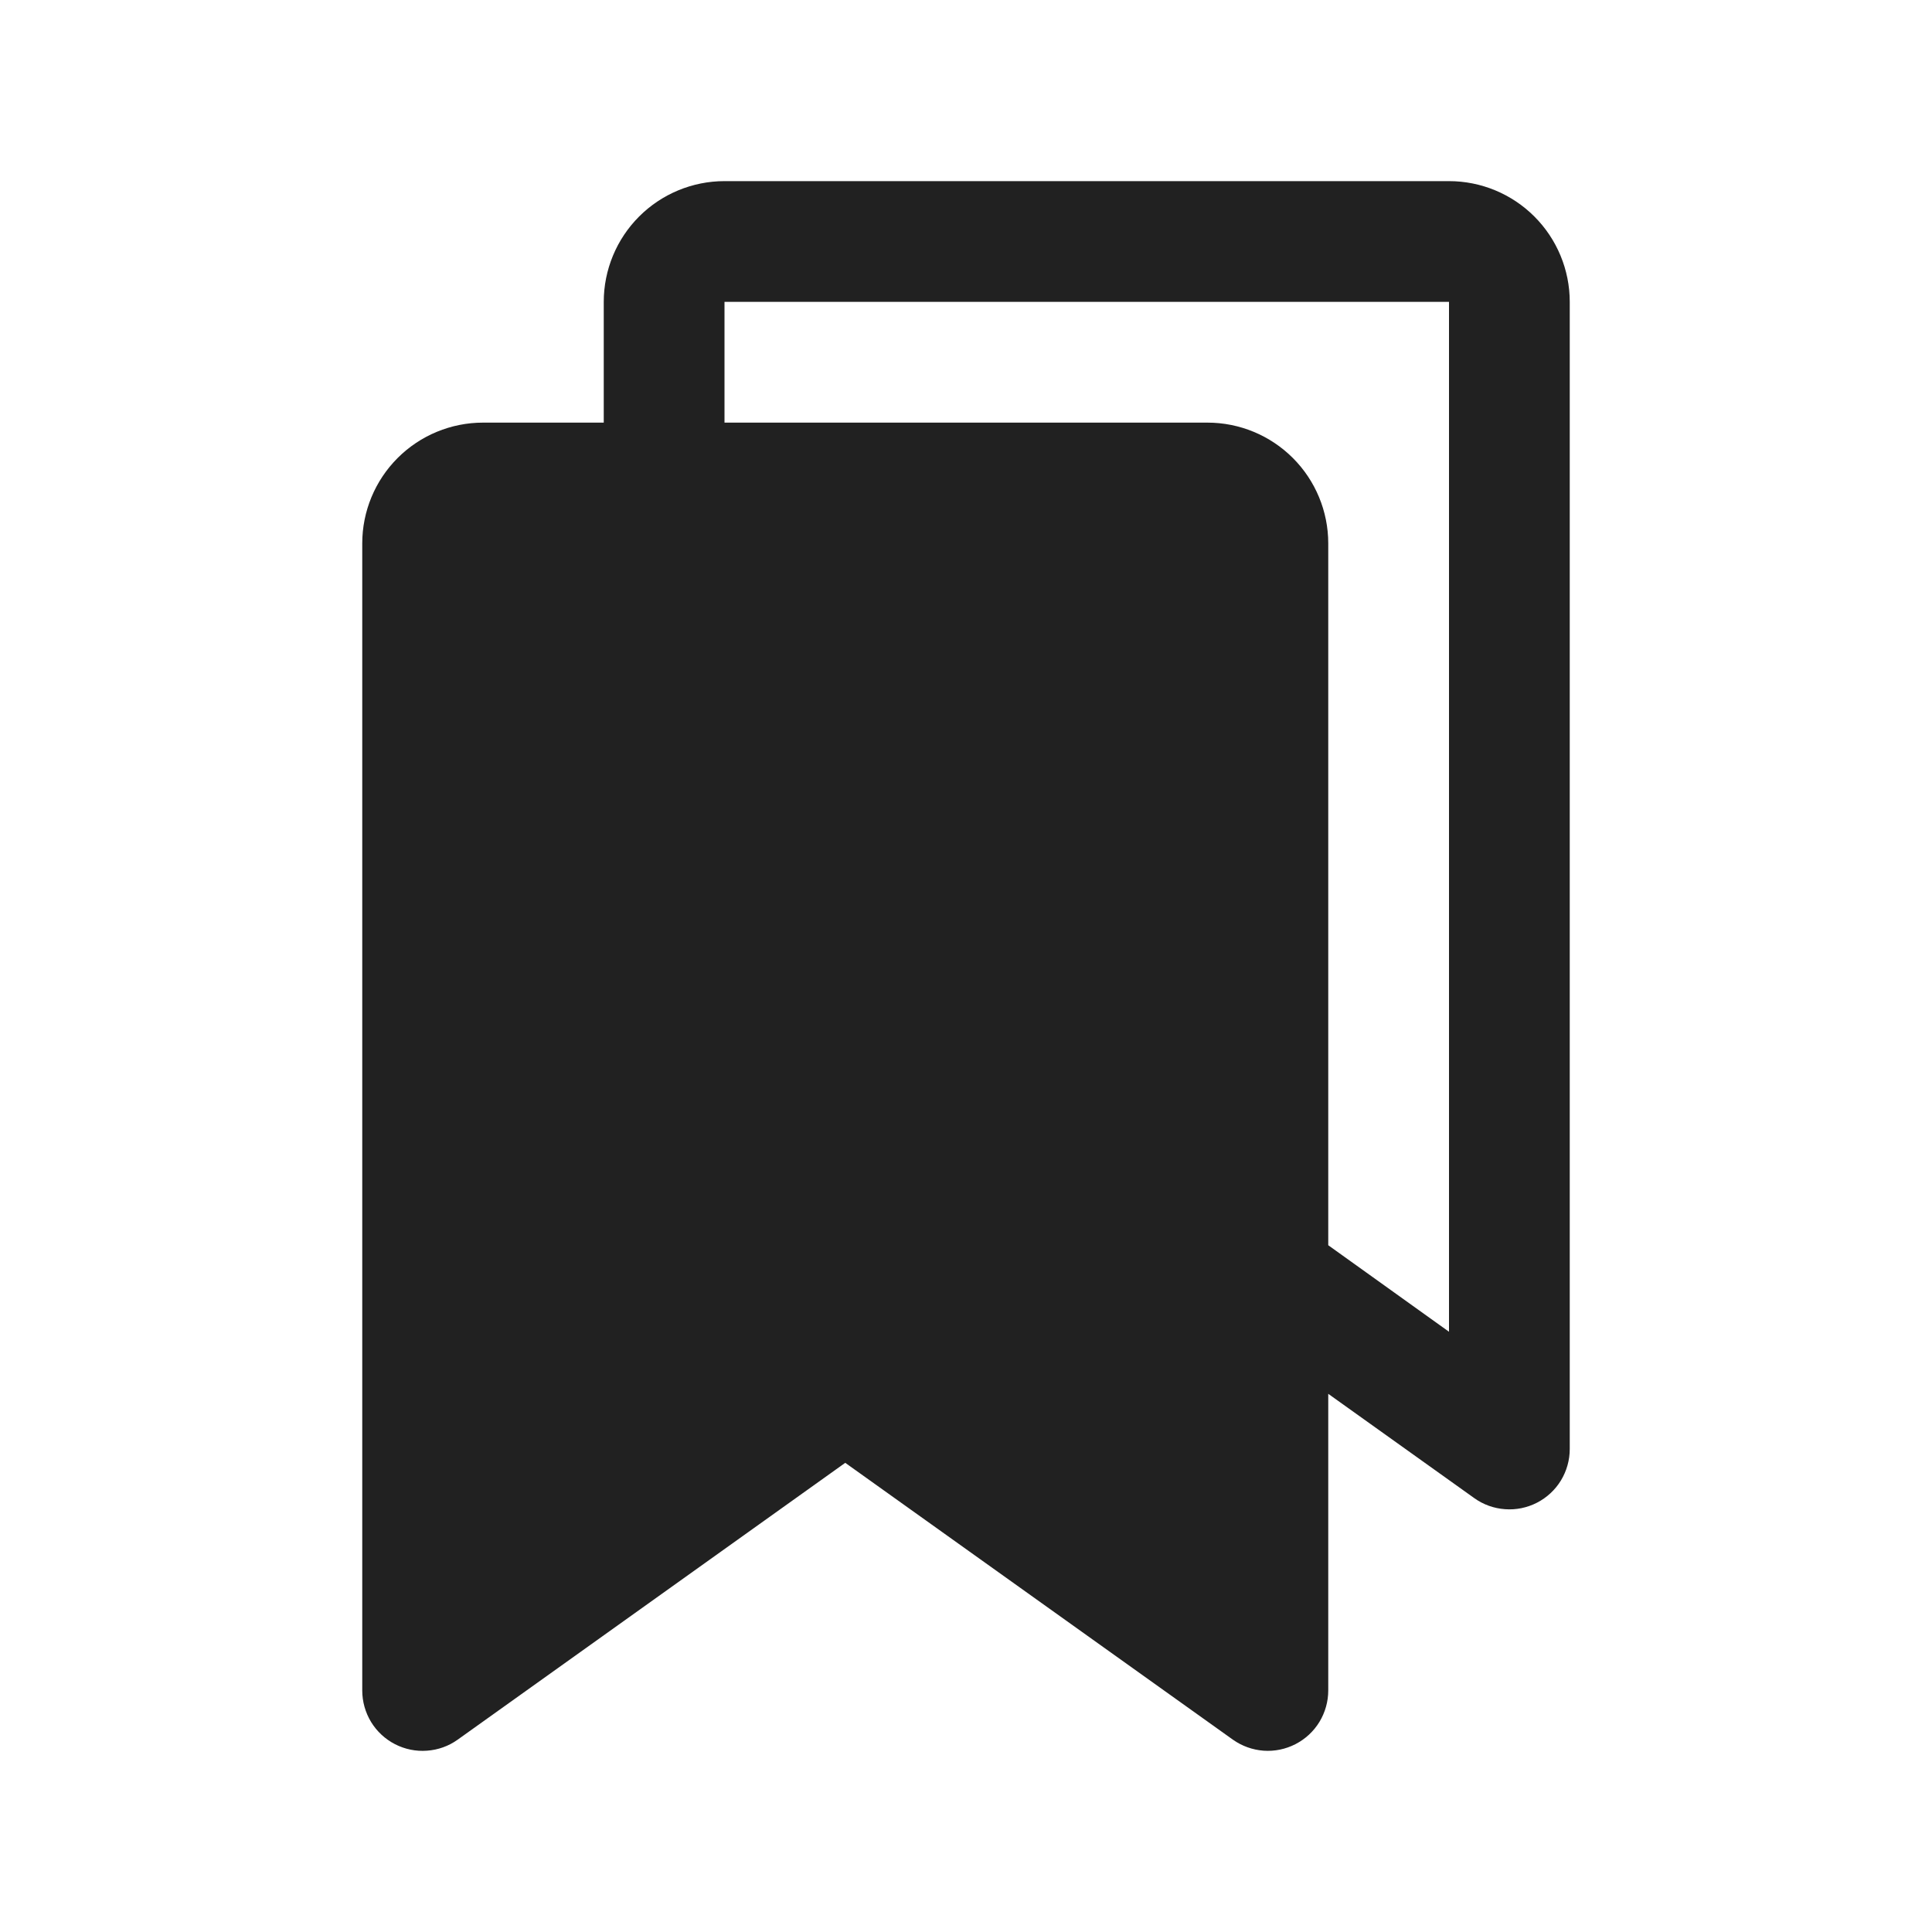
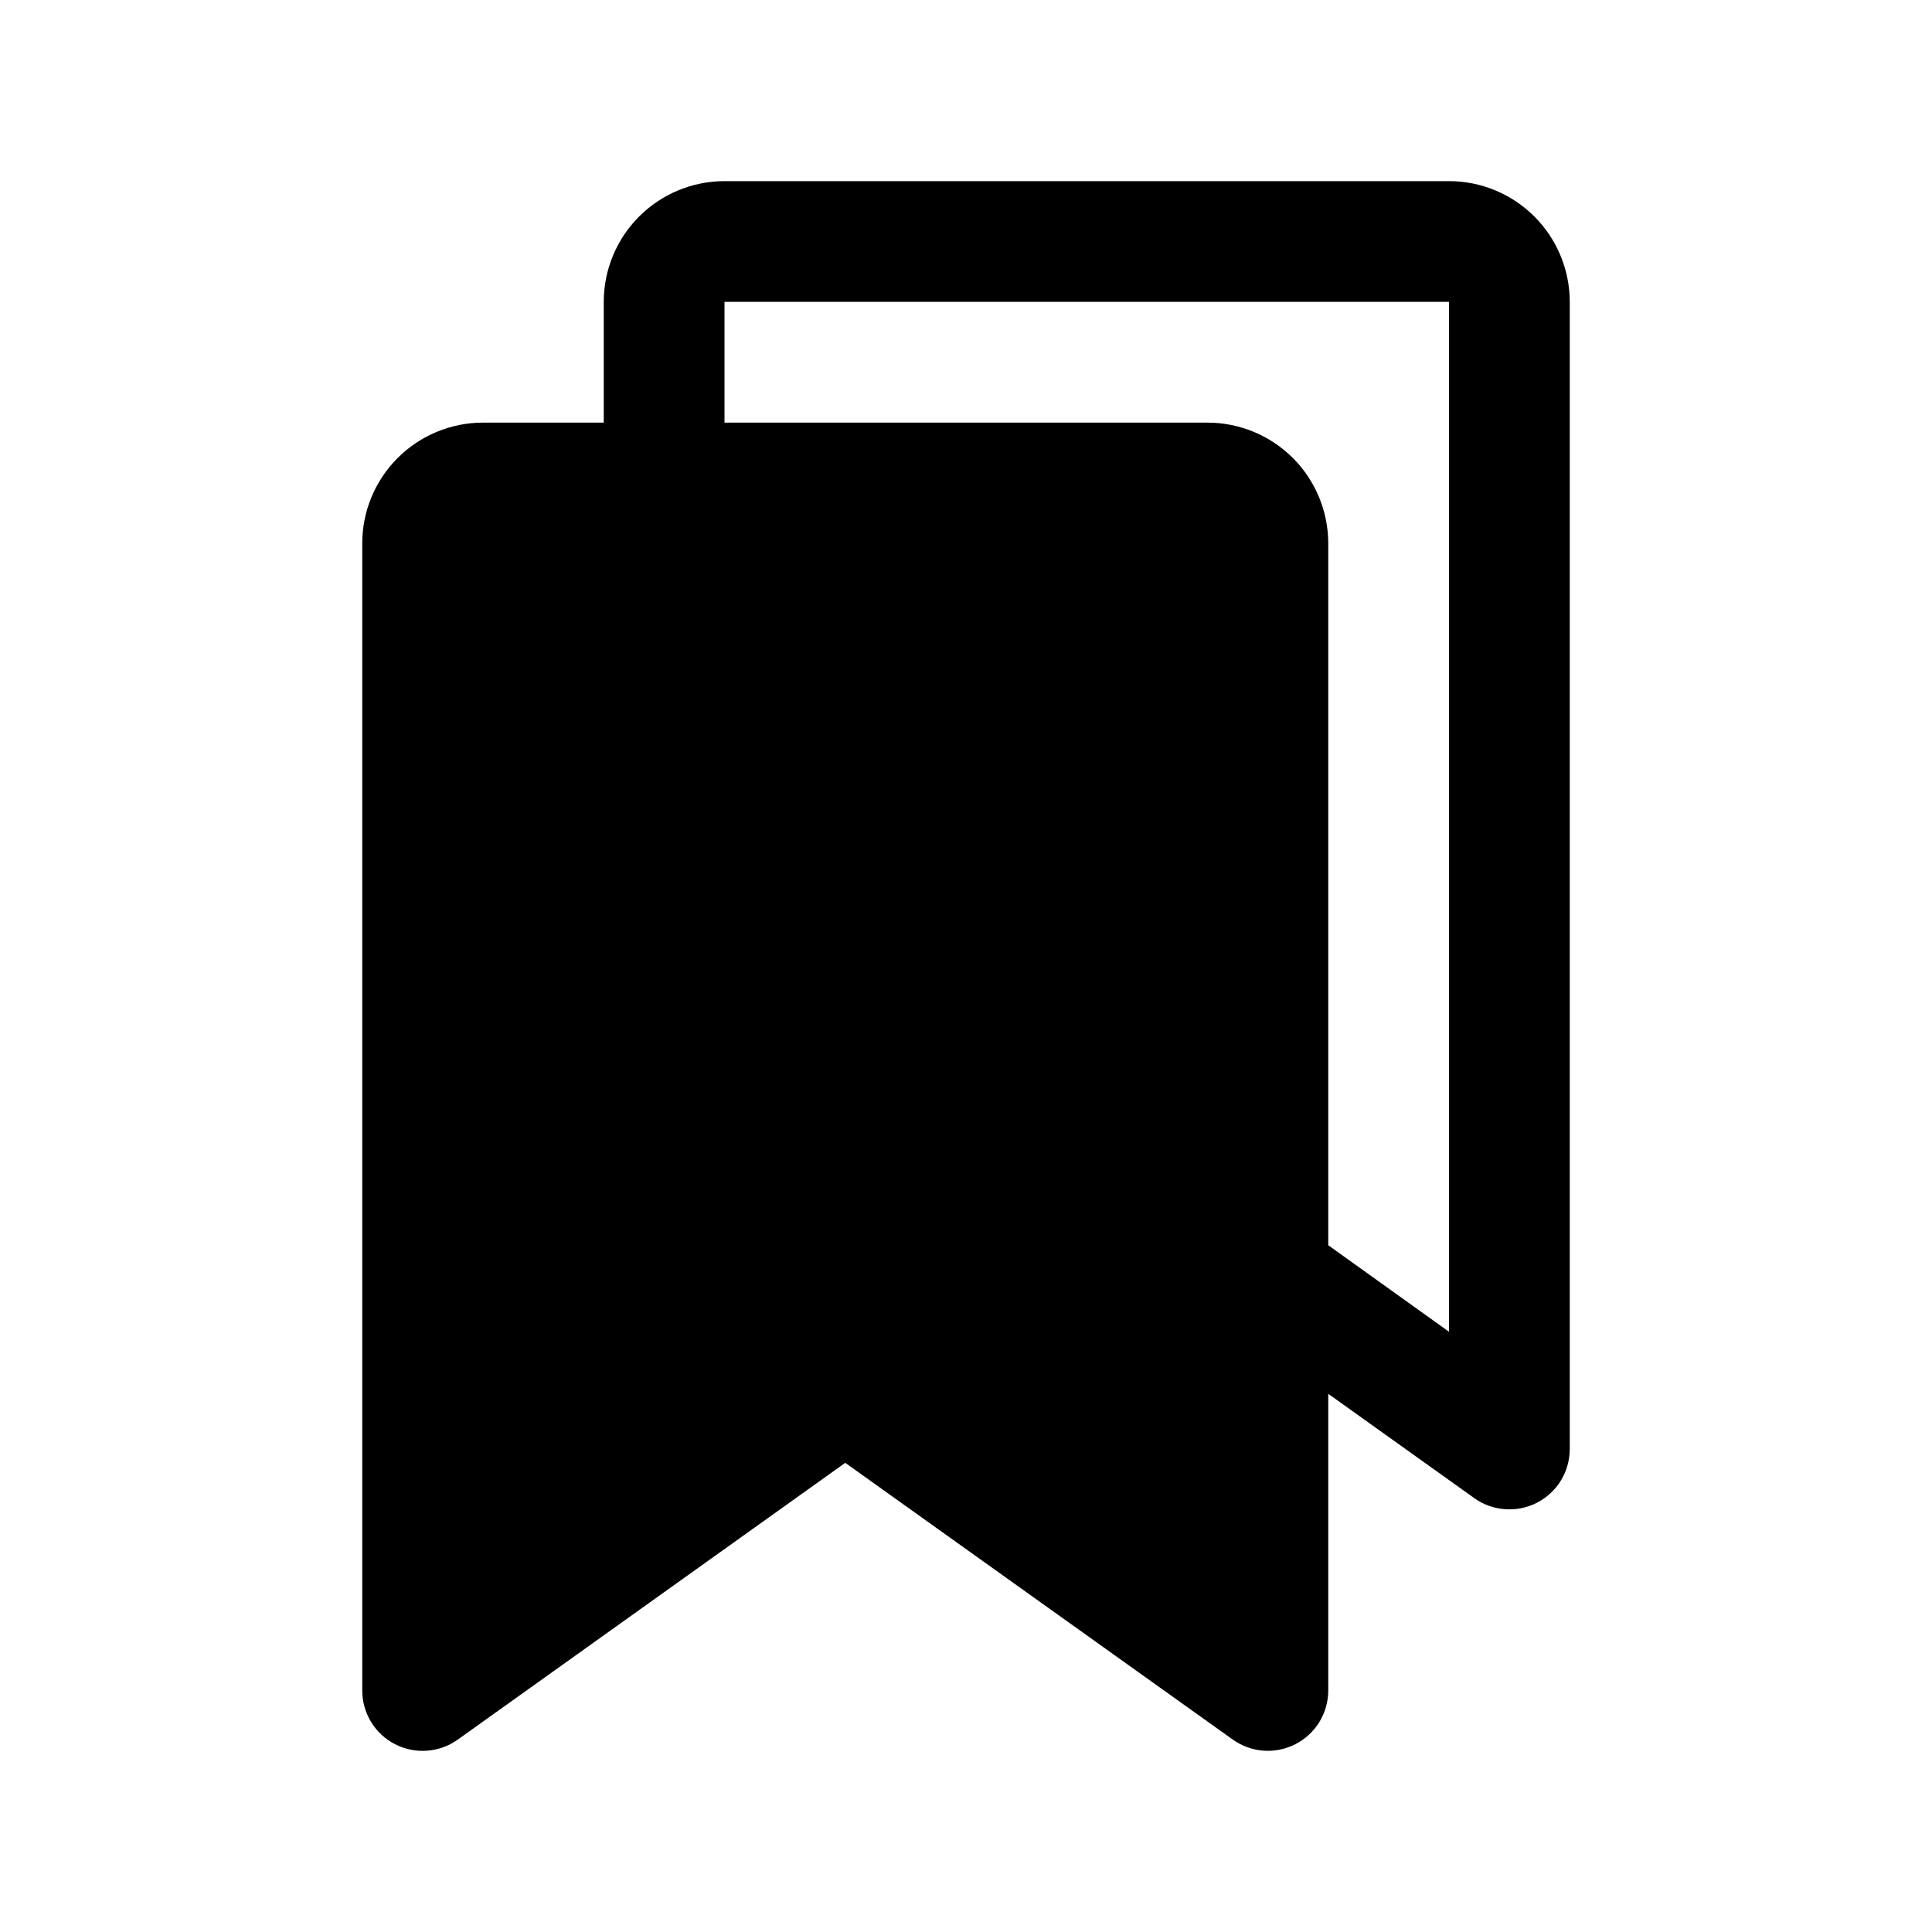
- <svg xmlns="http://www.w3.org/2000/svg" width="32" height="32" viewBox="0 0 32 32" fill="none">
-   <path fill-rule="evenodd" clip-rule="evenodd" d="M24 3H12C11.47 3 10.961 3.211 10.586 3.586C10.211 3.961 10 4.47 10 5V7H8C7.47 7 6.961 7.211 6.586 7.586C6.211 7.961 6 8.47 6 9V28C6 28.184 6.051 28.364 6.146 28.521C6.242 28.678 6.379 28.805 6.542 28.889C6.706 28.973 6.889 29.011 7.072 28.997C7.256 28.984 7.432 28.921 7.581 28.814L14 24.229L20.42 28.814C20.57 28.92 20.745 28.983 20.928 28.997C21.112 29.01 21.295 28.972 21.458 28.888C21.621 28.804 21.758 28.677 21.854 28.52C21.949 28.363 22 28.183 22 28V23.086L24.419 24.814C24.568 24.921 24.744 24.984 24.928 24.997C25.111 25.011 25.294 24.973 25.458 24.889C25.621 24.805 25.758 24.678 25.854 24.521C25.949 24.364 26 24.184 26 24V5C26 4.47 25.789 3.961 25.414 3.586C25.039 3.211 24.53 3 24 3ZM24 22.058L22 20.625V9C22 8.47 21.789 7.961 21.414 7.586C21.039 7.211 20.53 7 20 7H12V5H24V22.058Z" fill="#212121" />
+ <svg xmlns="http://www.w3.org/2000/svg" width="32" height="32" viewBox="0 0 32 32" fill="none" className="text-[#212121] dark:text-white">
+   <path fill-rule="evenodd" clip-rule="evenodd" d="M24 3H12C11.47 3 10.961 3.211 10.586 3.586C10.211 3.961 10 4.47 10 5V7H8C7.47 7 6.961 7.211 6.586 7.586C6.211 7.961 6 8.47 6 9V28C6 28.184 6.051 28.364 6.146 28.521C6.242 28.678 6.379 28.805 6.542 28.889C6.706 28.973 6.889 29.011 7.072 28.997C7.256 28.984 7.432 28.921 7.581 28.814L14 24.229L20.42 28.814C20.57 28.92 20.745 28.983 20.928 28.997C21.112 29.01 21.295 28.972 21.458 28.888C21.621 28.804 21.758 28.677 21.854 28.52C21.949 28.363 22 28.183 22 28V23.086L24.419 24.814C24.568 24.921 24.744 24.984 24.928 24.997C25.111 25.011 25.294 24.973 25.458 24.889C25.621 24.805 25.758 24.678 25.854 24.521C25.949 24.364 26 24.184 26 24V5C26 4.47 25.789 3.961 25.414 3.586C25.039 3.211 24.53 3 24 3ZM24 22.058L22 20.625V9C22 8.47 21.789 7.961 21.414 7.586C21.039 7.211 20.53 7 20 7H12V5H24V22.058Z" fill="currentColor" />
</svg>
